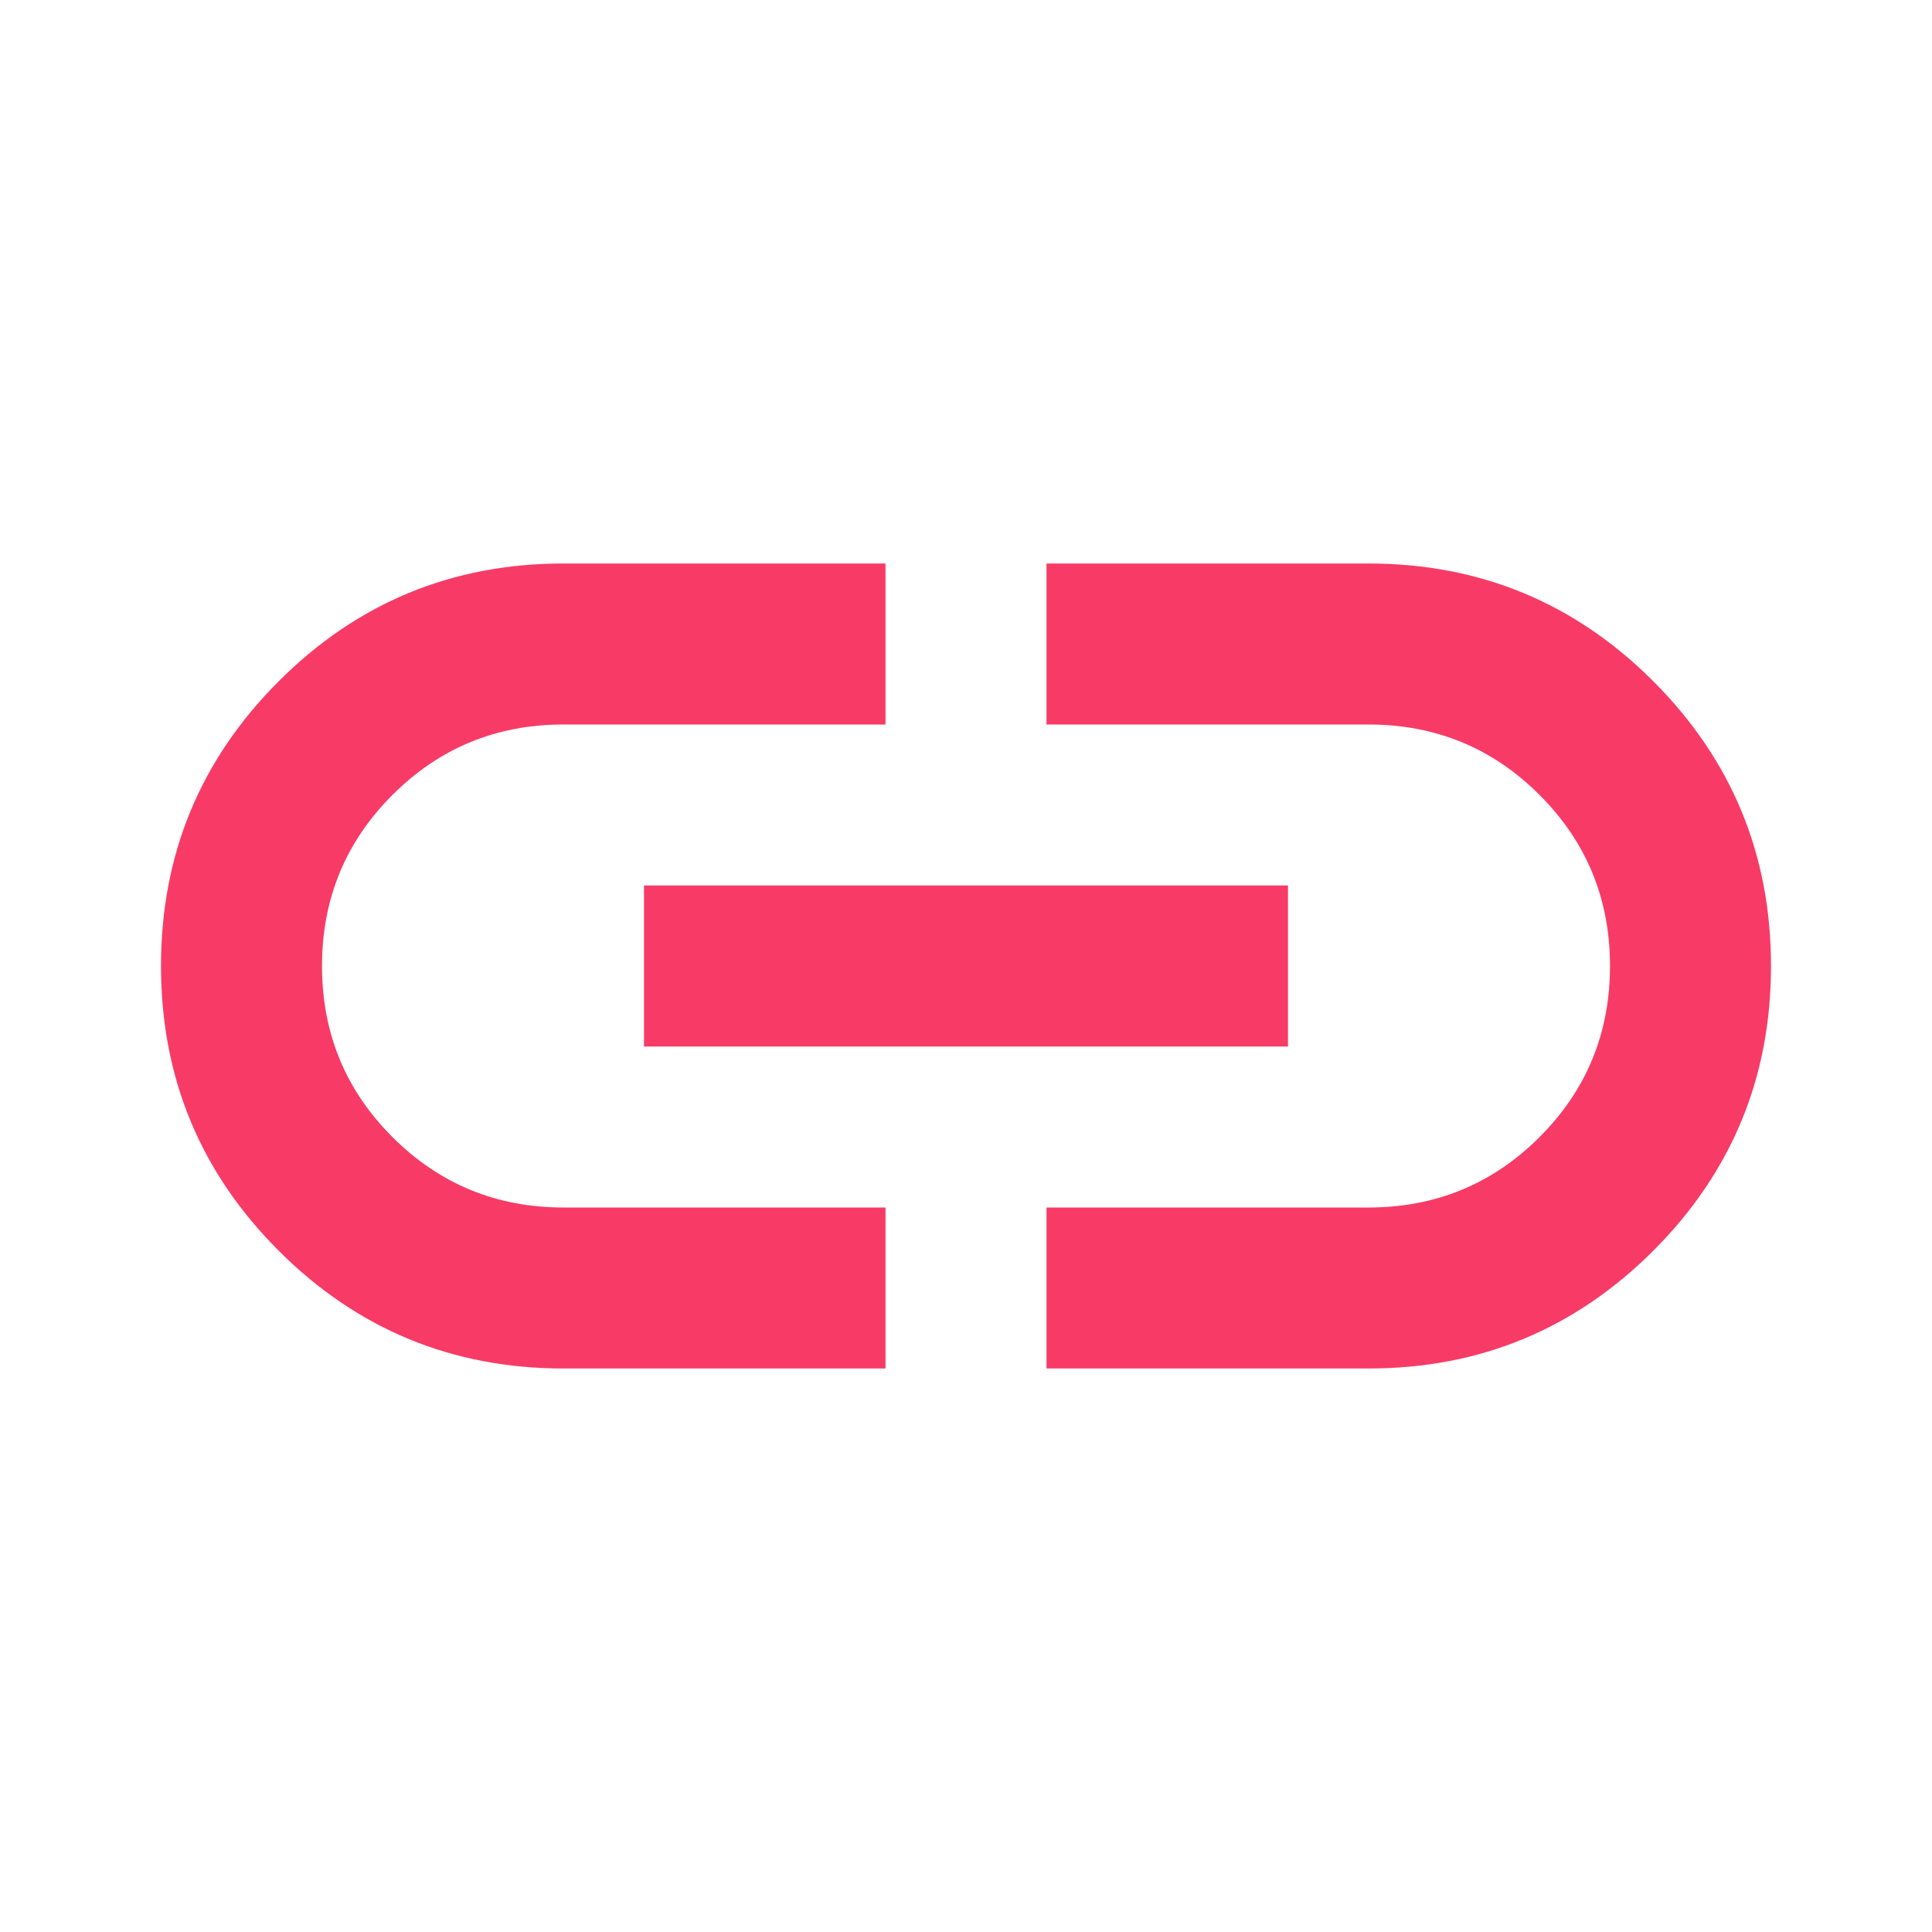
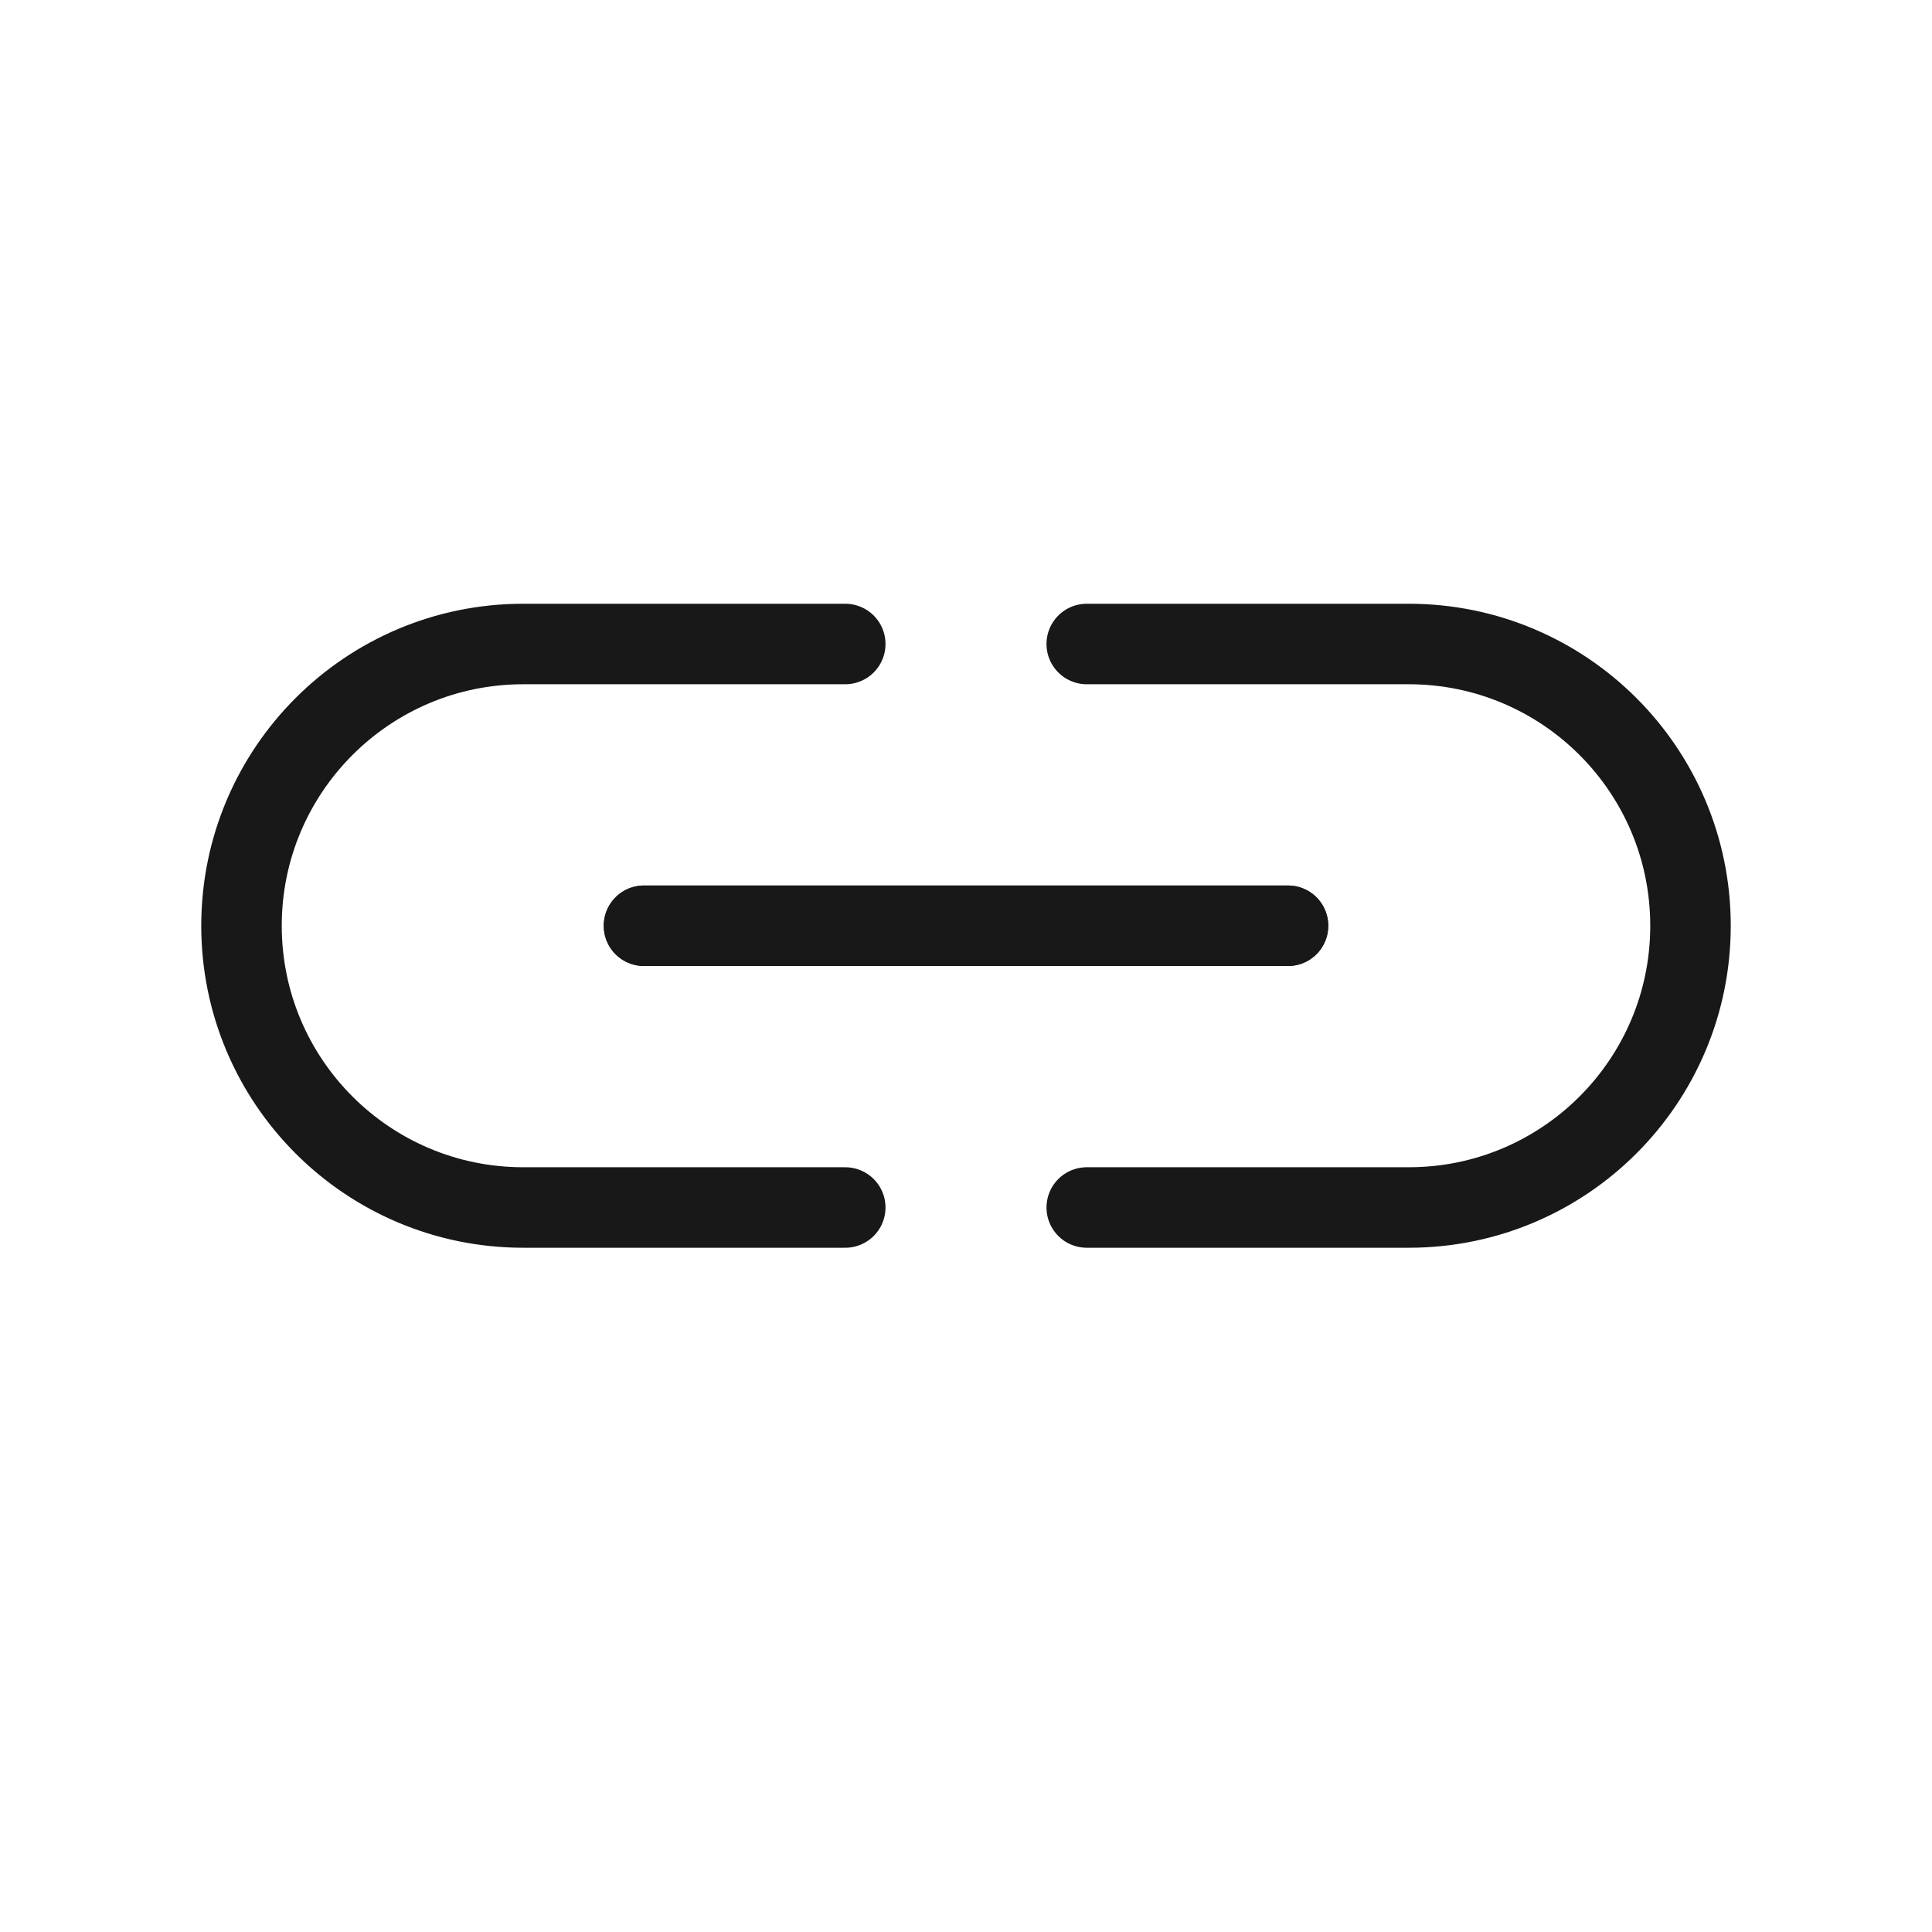
<svg xmlns="http://www.w3.org/2000/svg" width="24" height="24" viewBox="0 0 24 24" fill="none">
-   <mask id="mask0_2623_2" style="mask-type:alpha" maskUnits="userSpaceOnUse" x="0" y="0" width="24" height="24">
-     <rect width="24" height="24" fill="#F83B66" />
+   <mask id="mask0_2658_46" style="mask-type:alpha" maskUnits="userSpaceOnUse" x="0" y="0" width="24" height="24">
+     <rect width="24" height="24" fill="#181818" />
  </mask>
-   <g mask="url(#mask0_2623_2)">
-     <path d="M11 17H7C5.617 17 4.438 16.512 3.462 15.537C2.487 14.562 2 13.383 2 12C2 10.617 2.487 9.438 3.462 8.463C4.438 7.487 5.617 7 7 7H11V9H7C6.167 9 5.458 9.292 4.875 9.875C4.292 10.458 4 11.167 4 12C4 12.833 4.292 13.542 4.875 14.125C5.458 14.708 6.167 15 7 15H11V17ZM8 13V11H16V13H8ZM13 17V15H17C17.833 15 18.542 14.708 19.125 14.125C19.708 13.542 20 12.833 20 12C20 11.167 19.708 10.458 19.125 9.875C18.542 9.292 17.833 9 17 9H13V7H17C18.383 7 19.562 7.487 20.538 8.463C21.512 9.438 22 10.617 22 12C22 13.383 21.512 14.562 20.538 15.537C19.562 16.512 18.383 17 17 17H13Z" fill="#F83B66" />
+   <g mask="url(#mask0_2658_46)">
+     <path d="M10.5 8H6.5C4.567 8 3 9.567 3 11.5C3 13.433 4.567 15 6.5 15H10.5M8 11.5H16" stroke="#181818" stroke-linecap="round" />
+     <path d="M13.5 15L17.5 15C19.433 15 21 13.433 21 11.5C21 9.567 19.433 8 17.5 8L13.5 8M16 11.5L8 11.5" stroke="#181818" stroke-linecap="round" />
  </g>
</svg>
